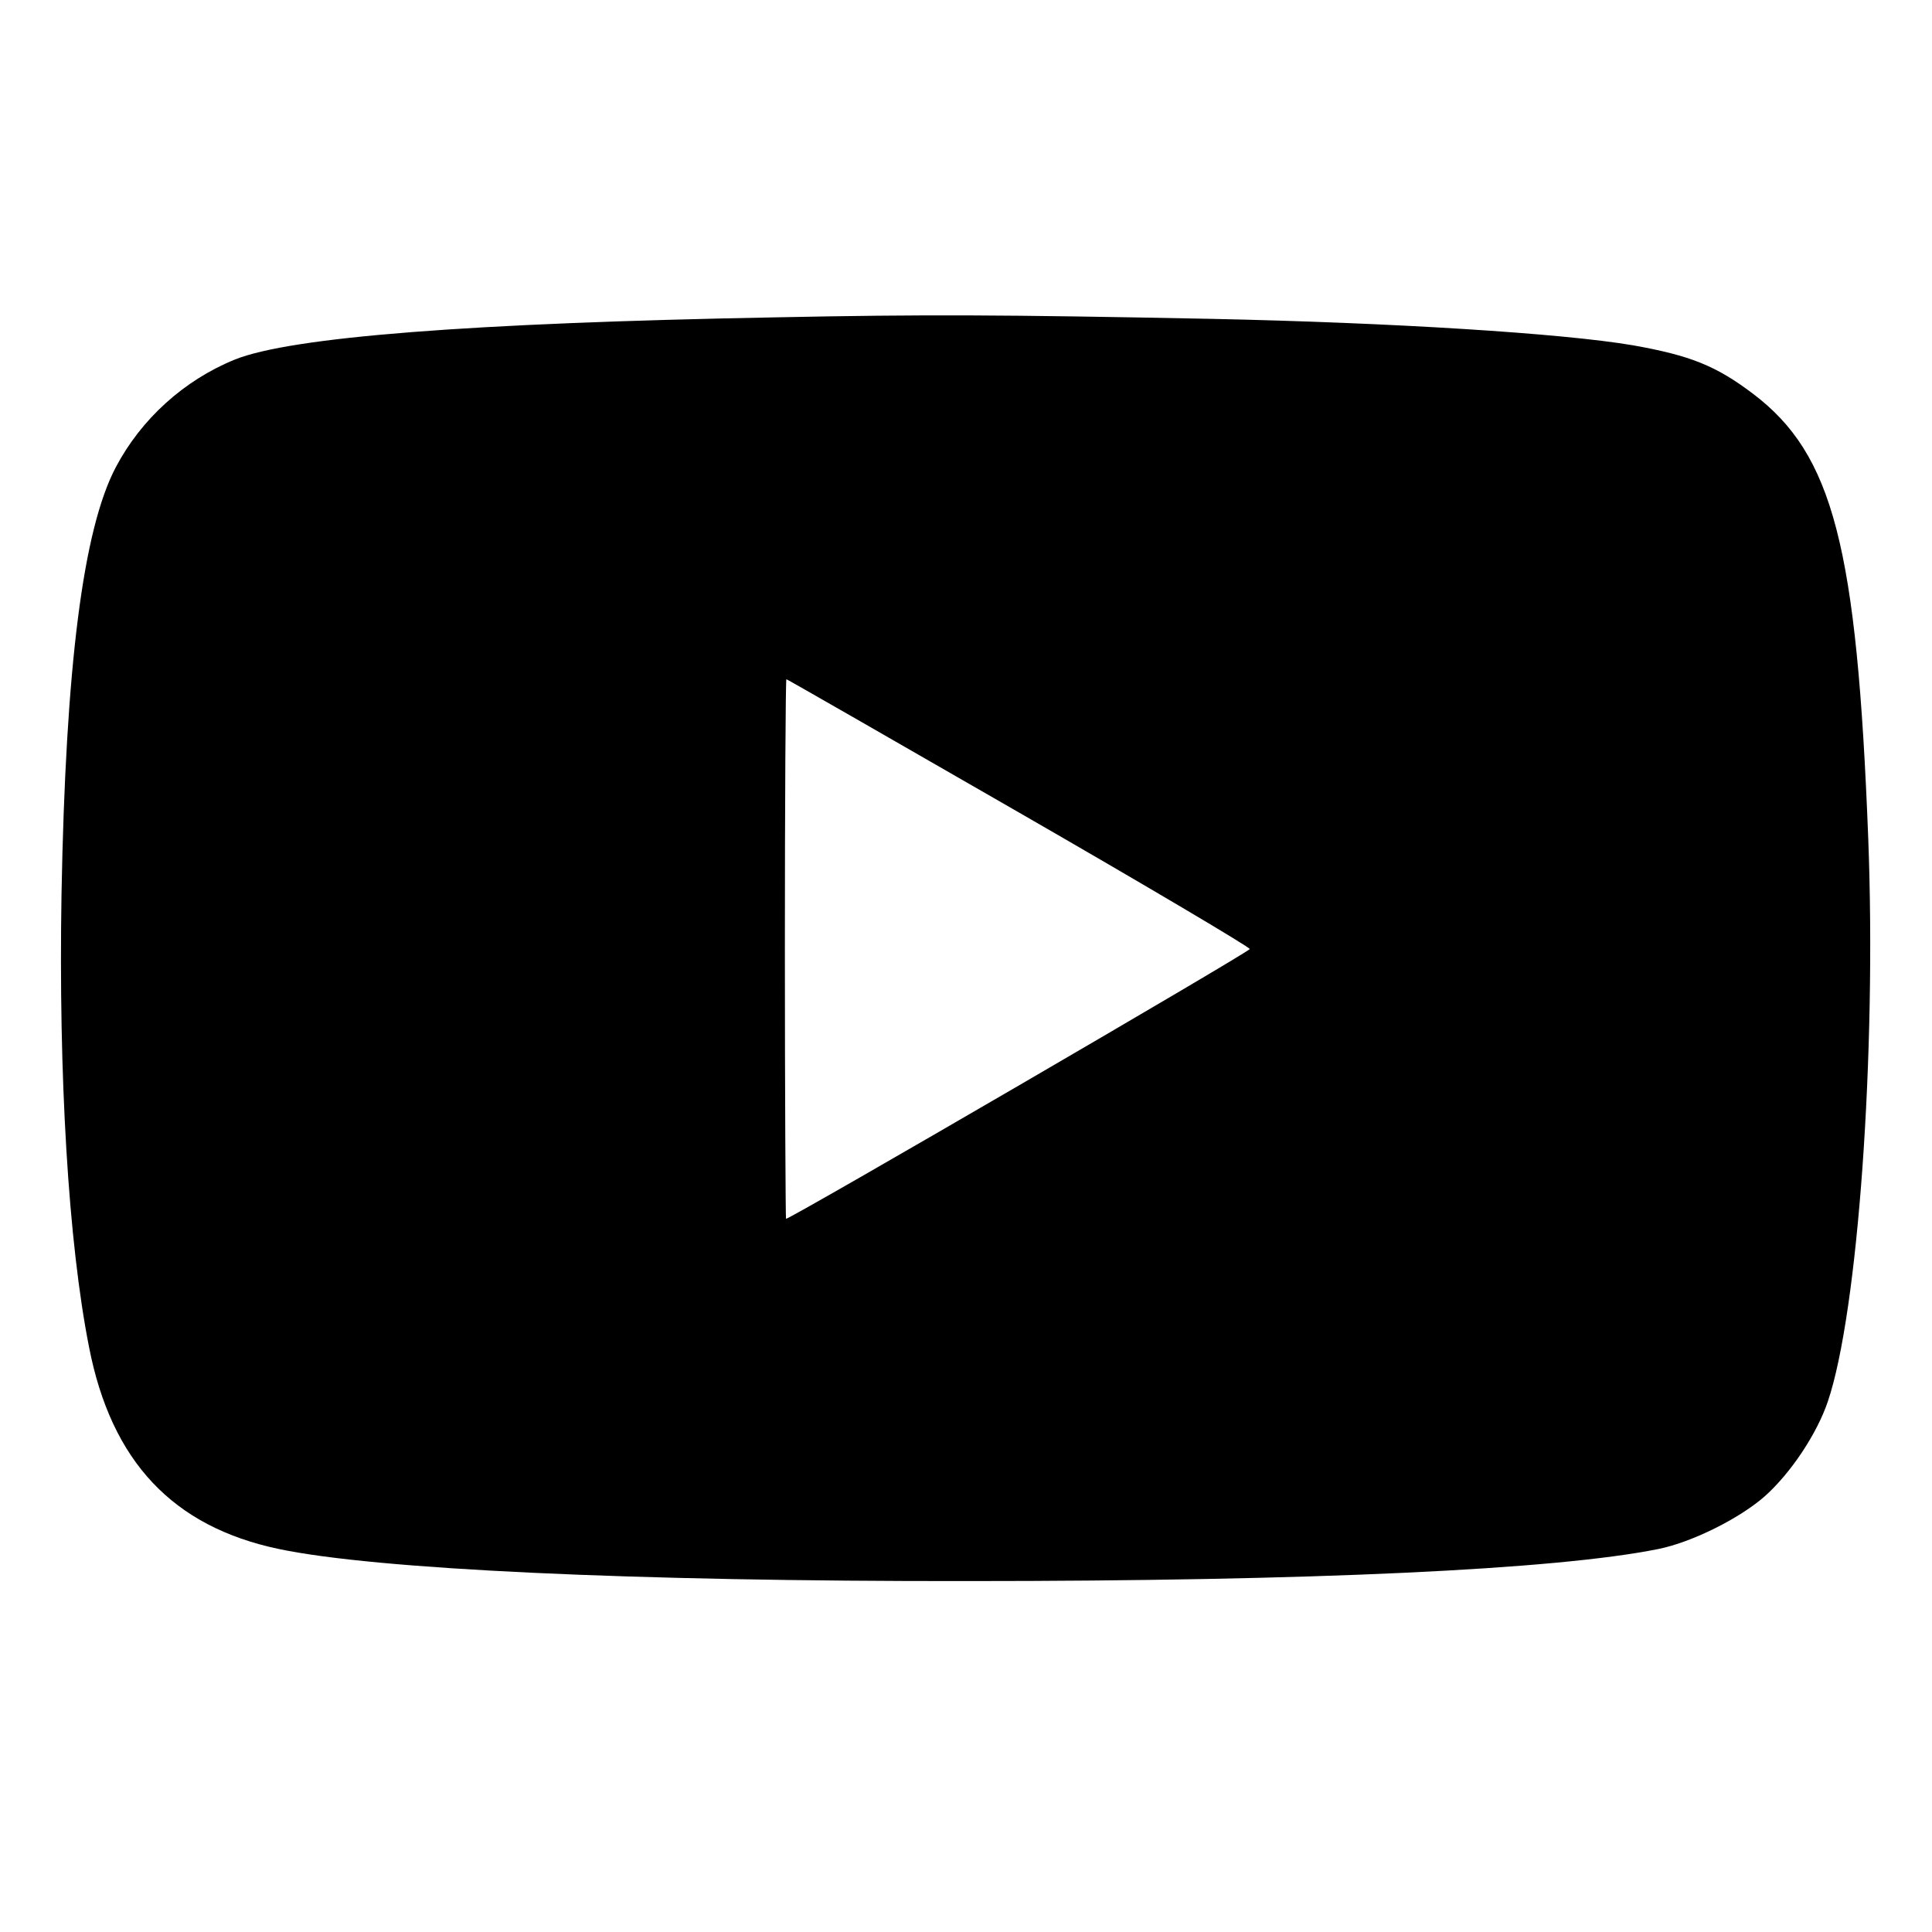
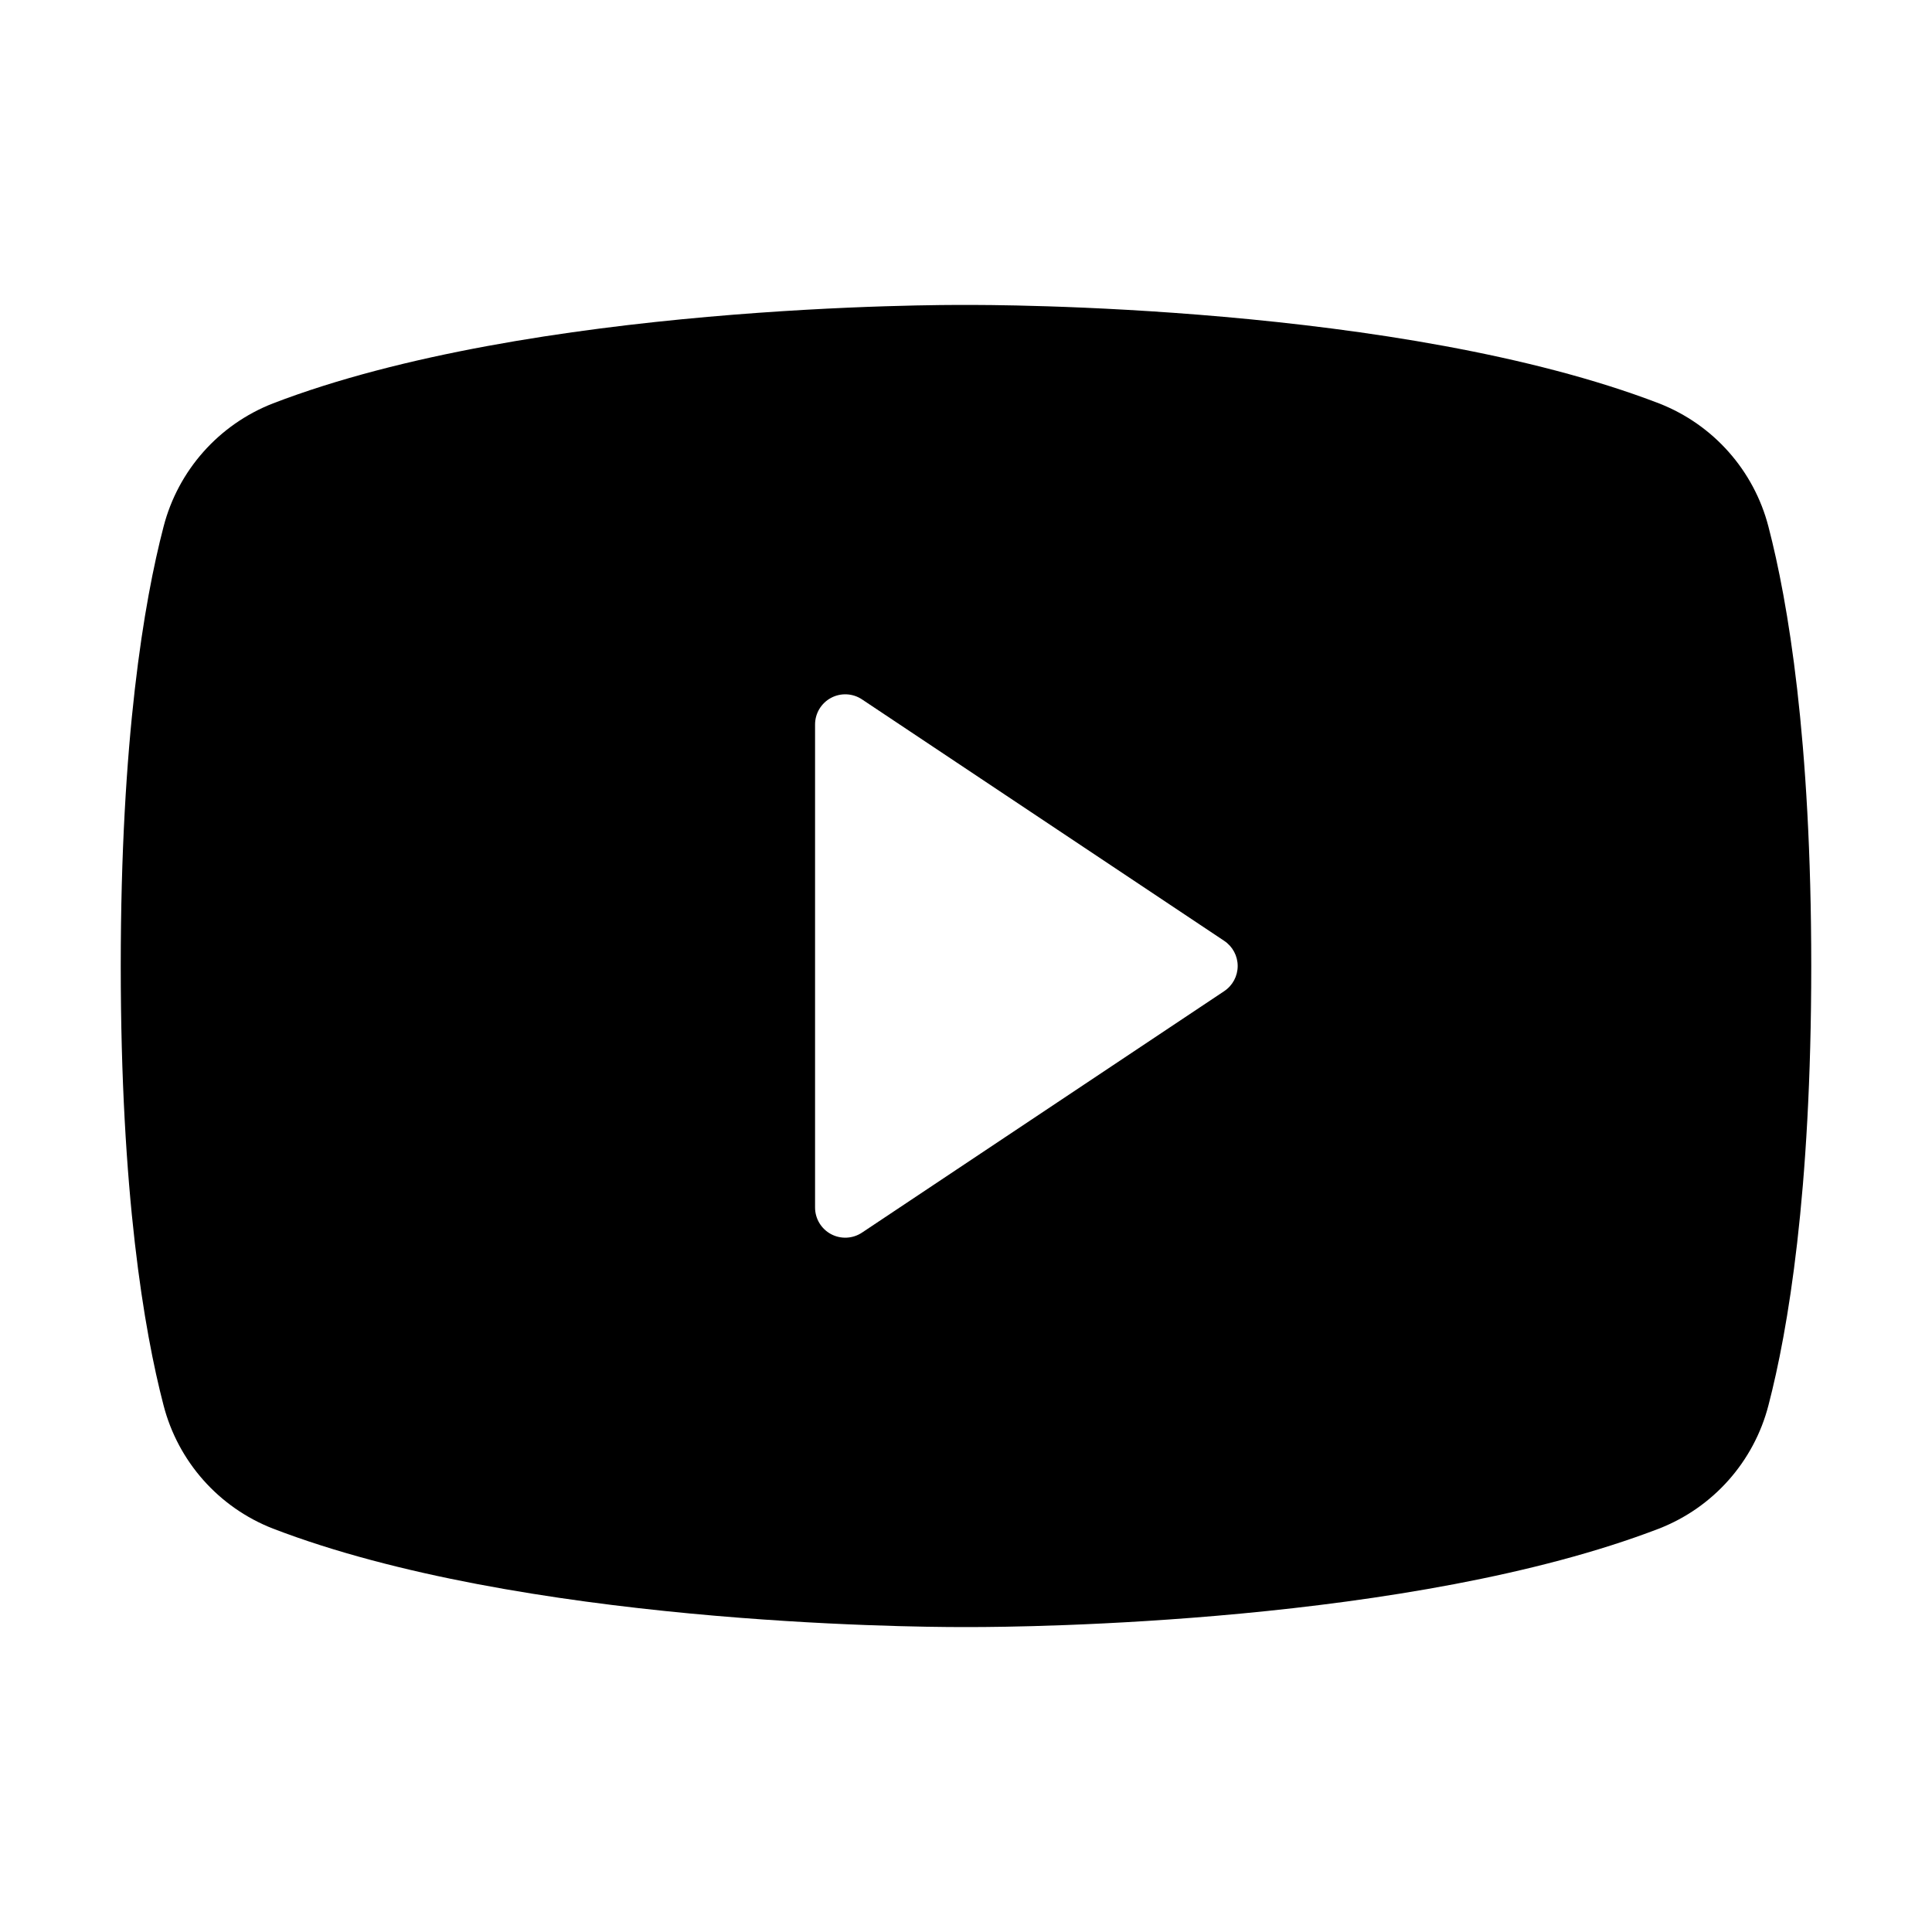
- <svg xmlns="http://www.w3.org/2000/svg" version="1.0" width="36pt" height="36pt" viewBox="0 0 512 512" preserveAspectRatio="xMidYMid meet">
-   <g transform="translate(0,512) scale(0.1,-0.1)" fill="#000000" stroke="none">
-     <path d="M2055 4279 c-809 -15 -1284 -52 -1433 -112 -135 -55 -248 -158 -315 -285 -87 -165 -133 -527 -144 -1132 -8 -483 18 -922 73 -1200 59 -303 222 -476 503 -535 256 -54 935 -86 1826 -85 910 0 1558 30 1830 85 89 18 215 81 281 139 69 61 139 166 168 252 80 236 129 923 107 1493 -30 774 -93 1017 -306 1178 -98 74 -166 101 -318 128 -188 32 -640 60 -1117 70 -558 11 -758 12 -1155 4z m645 -1312 c337 -194 612 -357 612 -362 -1 -8 -1216 -715 -1229 -715 -1 0 -3 322 -3 715 0 393 2 715 4 715 2 0 279 -159 616 -353z" />
-   </g>
+ <svg xmlns="http://www.w3.org/2000/svg" fill="#000000" width="800px" height="800px" viewBox="0 0 256 256" id="Flat">
+   <path d="M234.331,69.797a23.964,23.964,0,0,0-14.505-16.346C185.556,40.282,130.979,40.392,128,40.408c-2.978-.024-57.555-.126-91.825,13.043A23.964,23.964,0,0,0,21.67,69.796C19.083,79.727,16,97.886,16,128c0,30.114,3.083,48.272,5.669,58.203a23.964,23.964,0,0,0,14.505,16.346c32.806,12.607,84.222,13.045,91.167,13.045.621 0.0.697 0,1.317,0,6.951-0,58.362-.439,91.167-13.045a23.964,23.964,0,0,0,14.505-16.345C236.917,176.273,240,158.114,240,128,240,97.886,236.917,79.728,234.331,69.797Zm-72.112,61.531-48,32A4,4,0,0,1,108,160V96a4,4,0,0,1,6.219-3.328l48,32a4,4,0,0,1,0,6.656Z" />
</svg>
